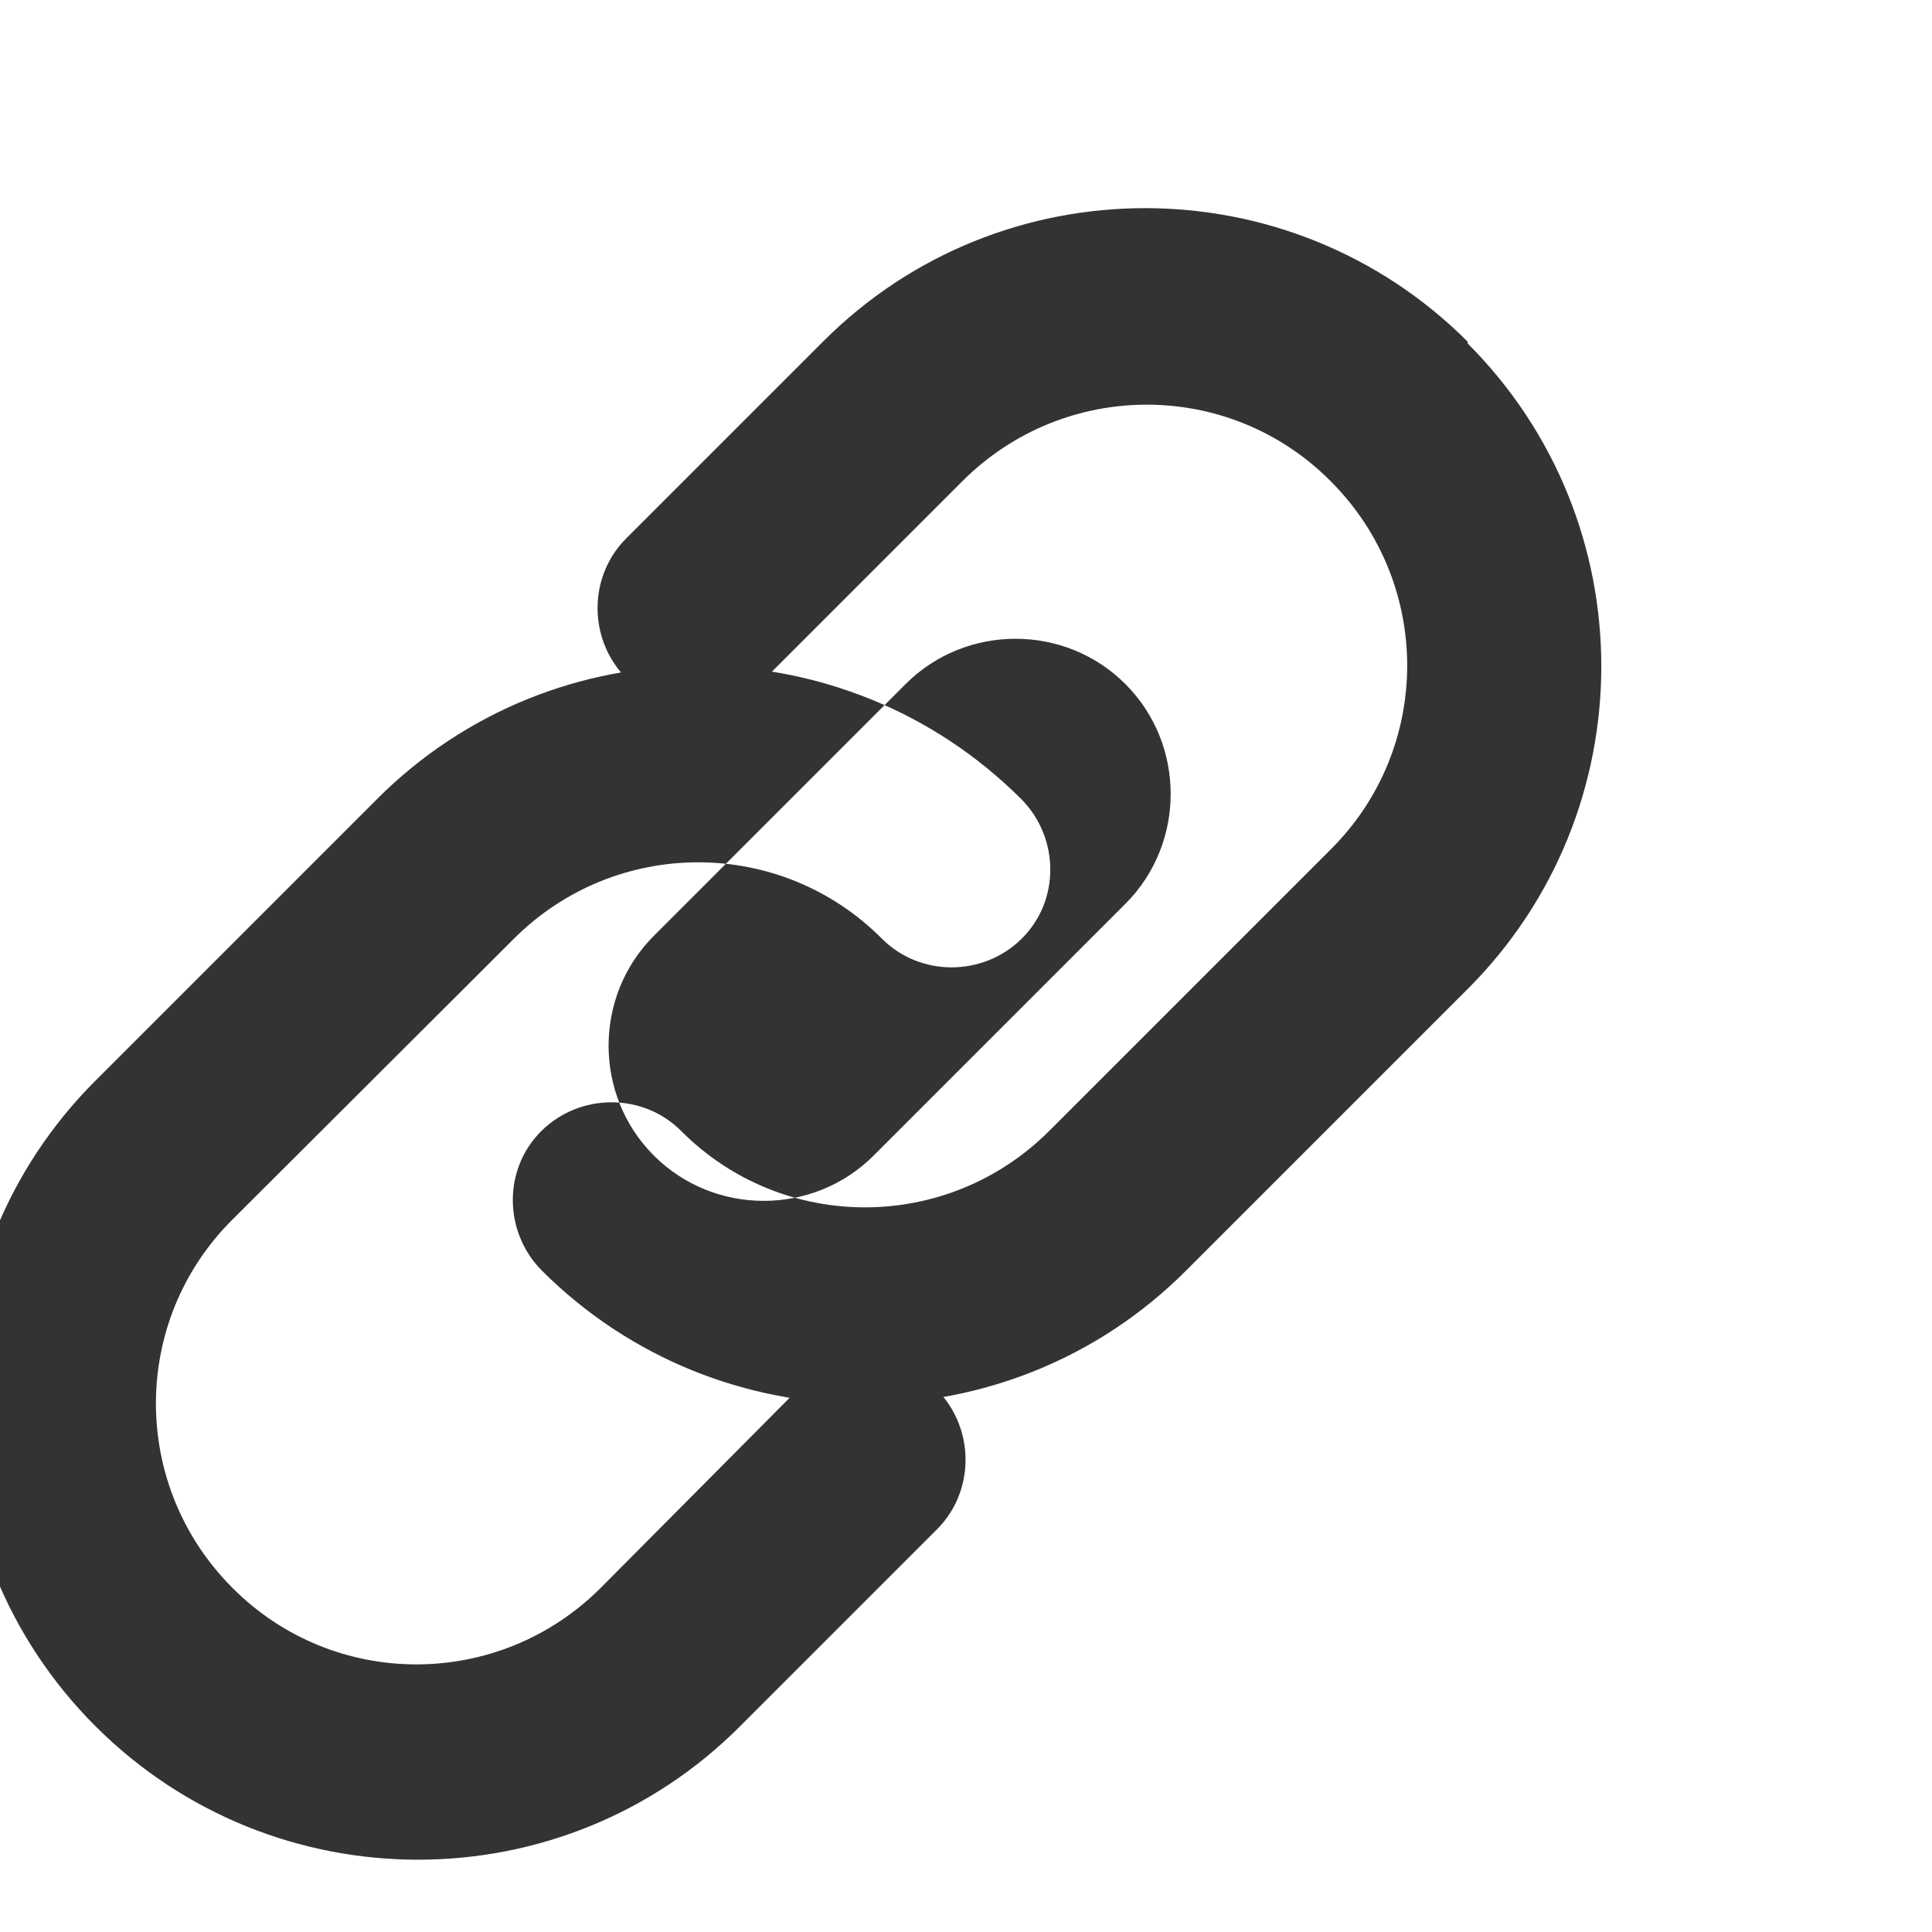
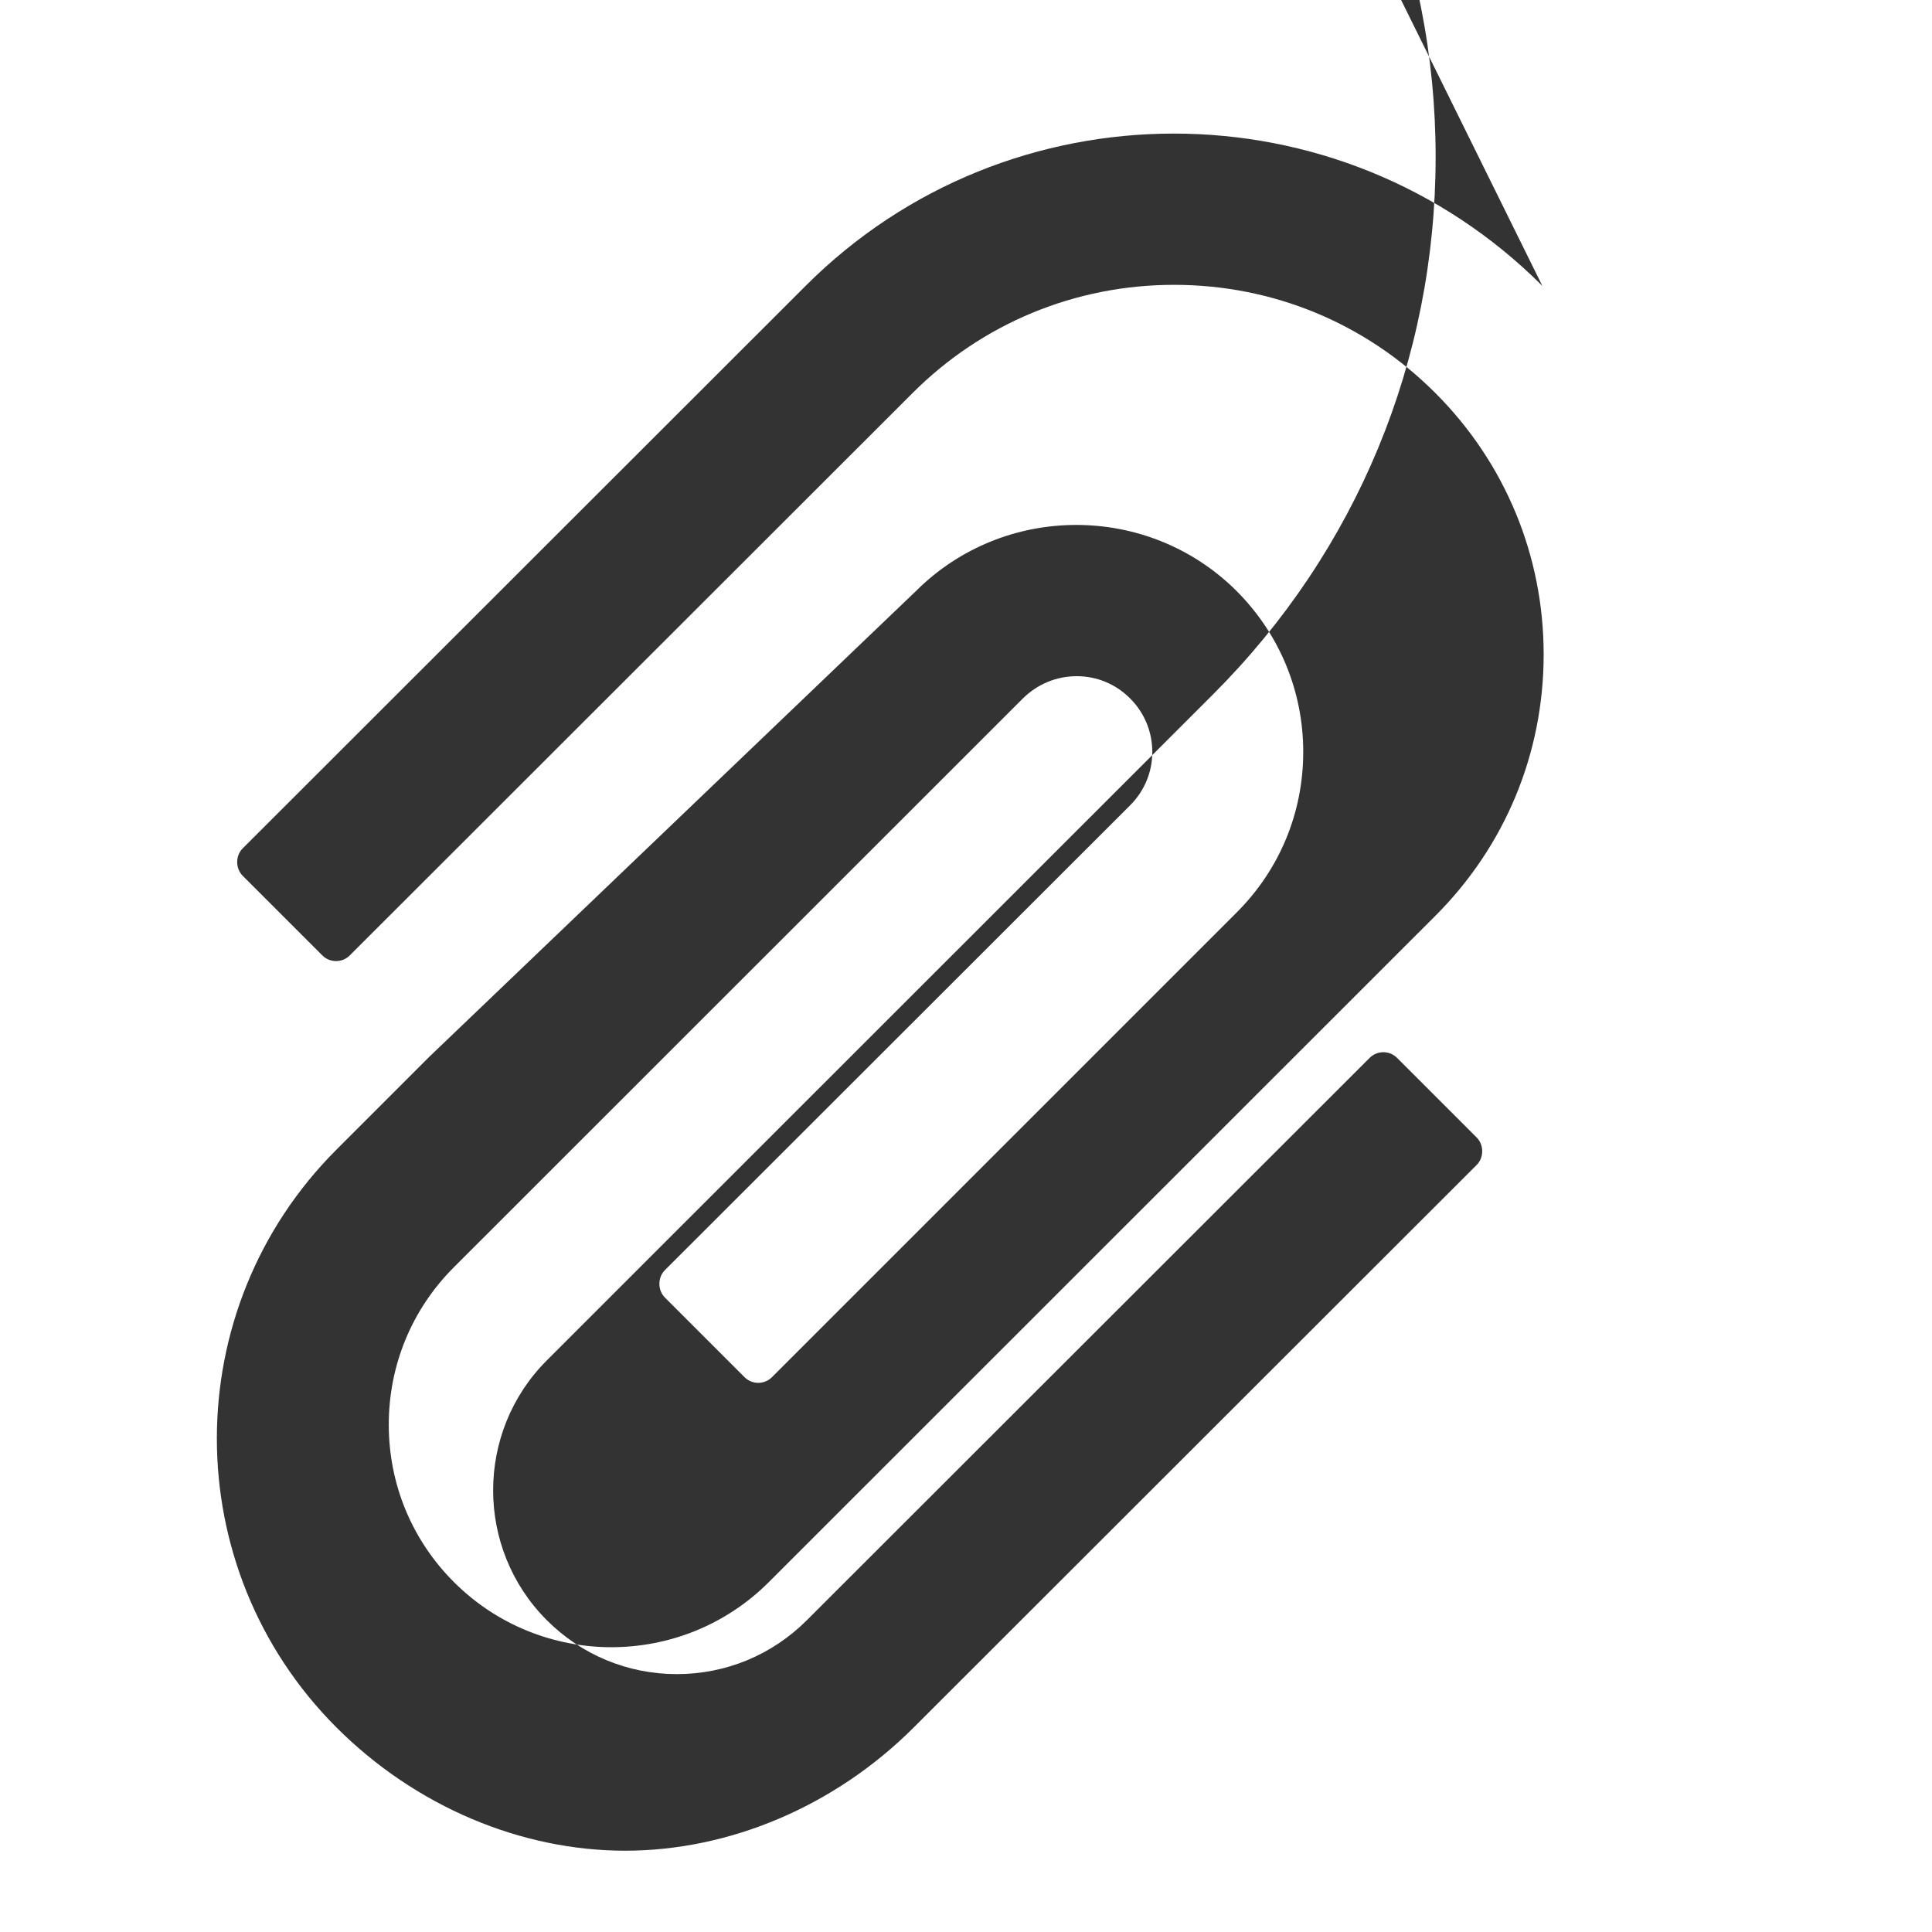
- <svg xmlns="http://www.w3.org/2000/svg" viewBox="0 0 1024 1024">
-   <path fill="#333" d="M346.56 612.48c-32-32-32-84.48 0-116.48l133.44-133.44c32-32 84.48-32 116.48 0 32 32 32 84.48 0 116.48L463.04 612.48c-32 32-84.48 32-116.48 0zm431.36-431.36c-94.4-94.4-247.68-94.4-341.76 0L331.84 285.44c-20.16 20.16-20.16 53.44 0 73.92s53.44 20.16 73.92 0l104.32-104.32c54.08-54.08 141.44-54.08 195.2 0 54.08 54.08 54.08 141.44 0 195.2L556.16 599.36c-54.08 54.08-141.44 54.08-195.2 0-20.16-20.16-53.44-20.16-73.92 0s-20.16 53.44 0 73.92c94.4 94.4 247.68 94.4 341.76 0l149.12-149.12c94.4-94.4 94.4-247.68 0-342.08zM318.4 841.6c-54.08 54.08-141.44 54.08-195.2 0-54.08-54.08-54.08-141.44 0-195.2L272.32 497.6c54.08-54.08 141.44-54.08 195.2 0 20.16 20.16 53.44 20.16 73.92 0s20.16-53.44 0-73.92c-94.4-94.4-247.68-94.4-341.76 0L50.56 572.8c-94.4 94.4-94.4 247.68 0 342.08 94.4 94.4 247.68 94.4 341.76 0l104.32-104.32c20.16-20.16 20.16-53.44 0-73.92s-53.44-20.16-73.92 0L318.4 841.6z" />
+ <svg xmlns="http://www.w3.org/2000/svg" viewBox="64 64 896 896" width="100%" height="100%" fill="#333333">
+   <path d="M779.3 196.6c-94.2-94.2-247.6-94.2-341.7 0l-261 260.8c-1.7 1.7-2.6 4-2.6 6.4s.9 4.7 2.6 6.4l36.9 36.9a9 9 0 0012.7 0l261-260.8c32.4-32.4 75.5-50.2 121.3-50.2s88.9 17.8 121.2 50.2c32.4 32.4 50.2 75.5 50.2 121.2 0 45.8-17.8 88.8-50.2 121.2l-266 265.9-43.1 43.1c-40.3 40.3-105.8 40.3-146.1 0-19.5-19.5-30.2-45.4-30.2-73s10.7-53.5 30.2-73l263.9-263.8c6.7-6.6 15.5-10.3 24.9-10.3h.1c9.4 0 18.1 3.7 24.7 10.3 6.7 6.7 10.3 15.5 10.3 24.9 0 9.3-3.7 18.1-10.3 24.7L372.4 653c-1.7 1.7-2.6 4-2.6 6.4s.9 4.7 2.6 6.4l36.9 36.9a9 9 0 0012.7 0l215.6-215.6c19.9-19.9 30.8-46.3 30.8-74.4s-11-54.6-30.8-74.5c-41-41-107.9-41-148.9 0L263.1 554.1l-43.1 43.1c-73.9 73.9-73.9 193.9 0 267.9 36.9 36.9 85.9 57.2 133.9 57.2s97-20.3 133.9-57.2l261-260.8c1.7-1.7 2.6-4 2.6-6.4s-.9-4.7-2.6-6.4l-36.9-36.9a9 9 0 00-12.7 0l-261 260.8c-16.1 16.1-37.5 25-60.3 25s-44.2-8.9-60.3-25c-33.2-33.2-33.2-87.3 0-120.5l43.1-43.1 266-265.9c66.5-66.5 103.1-155 103.1-249.1 0-94.1-36.6-182.6-103.1-249.1z" />
</svg>
